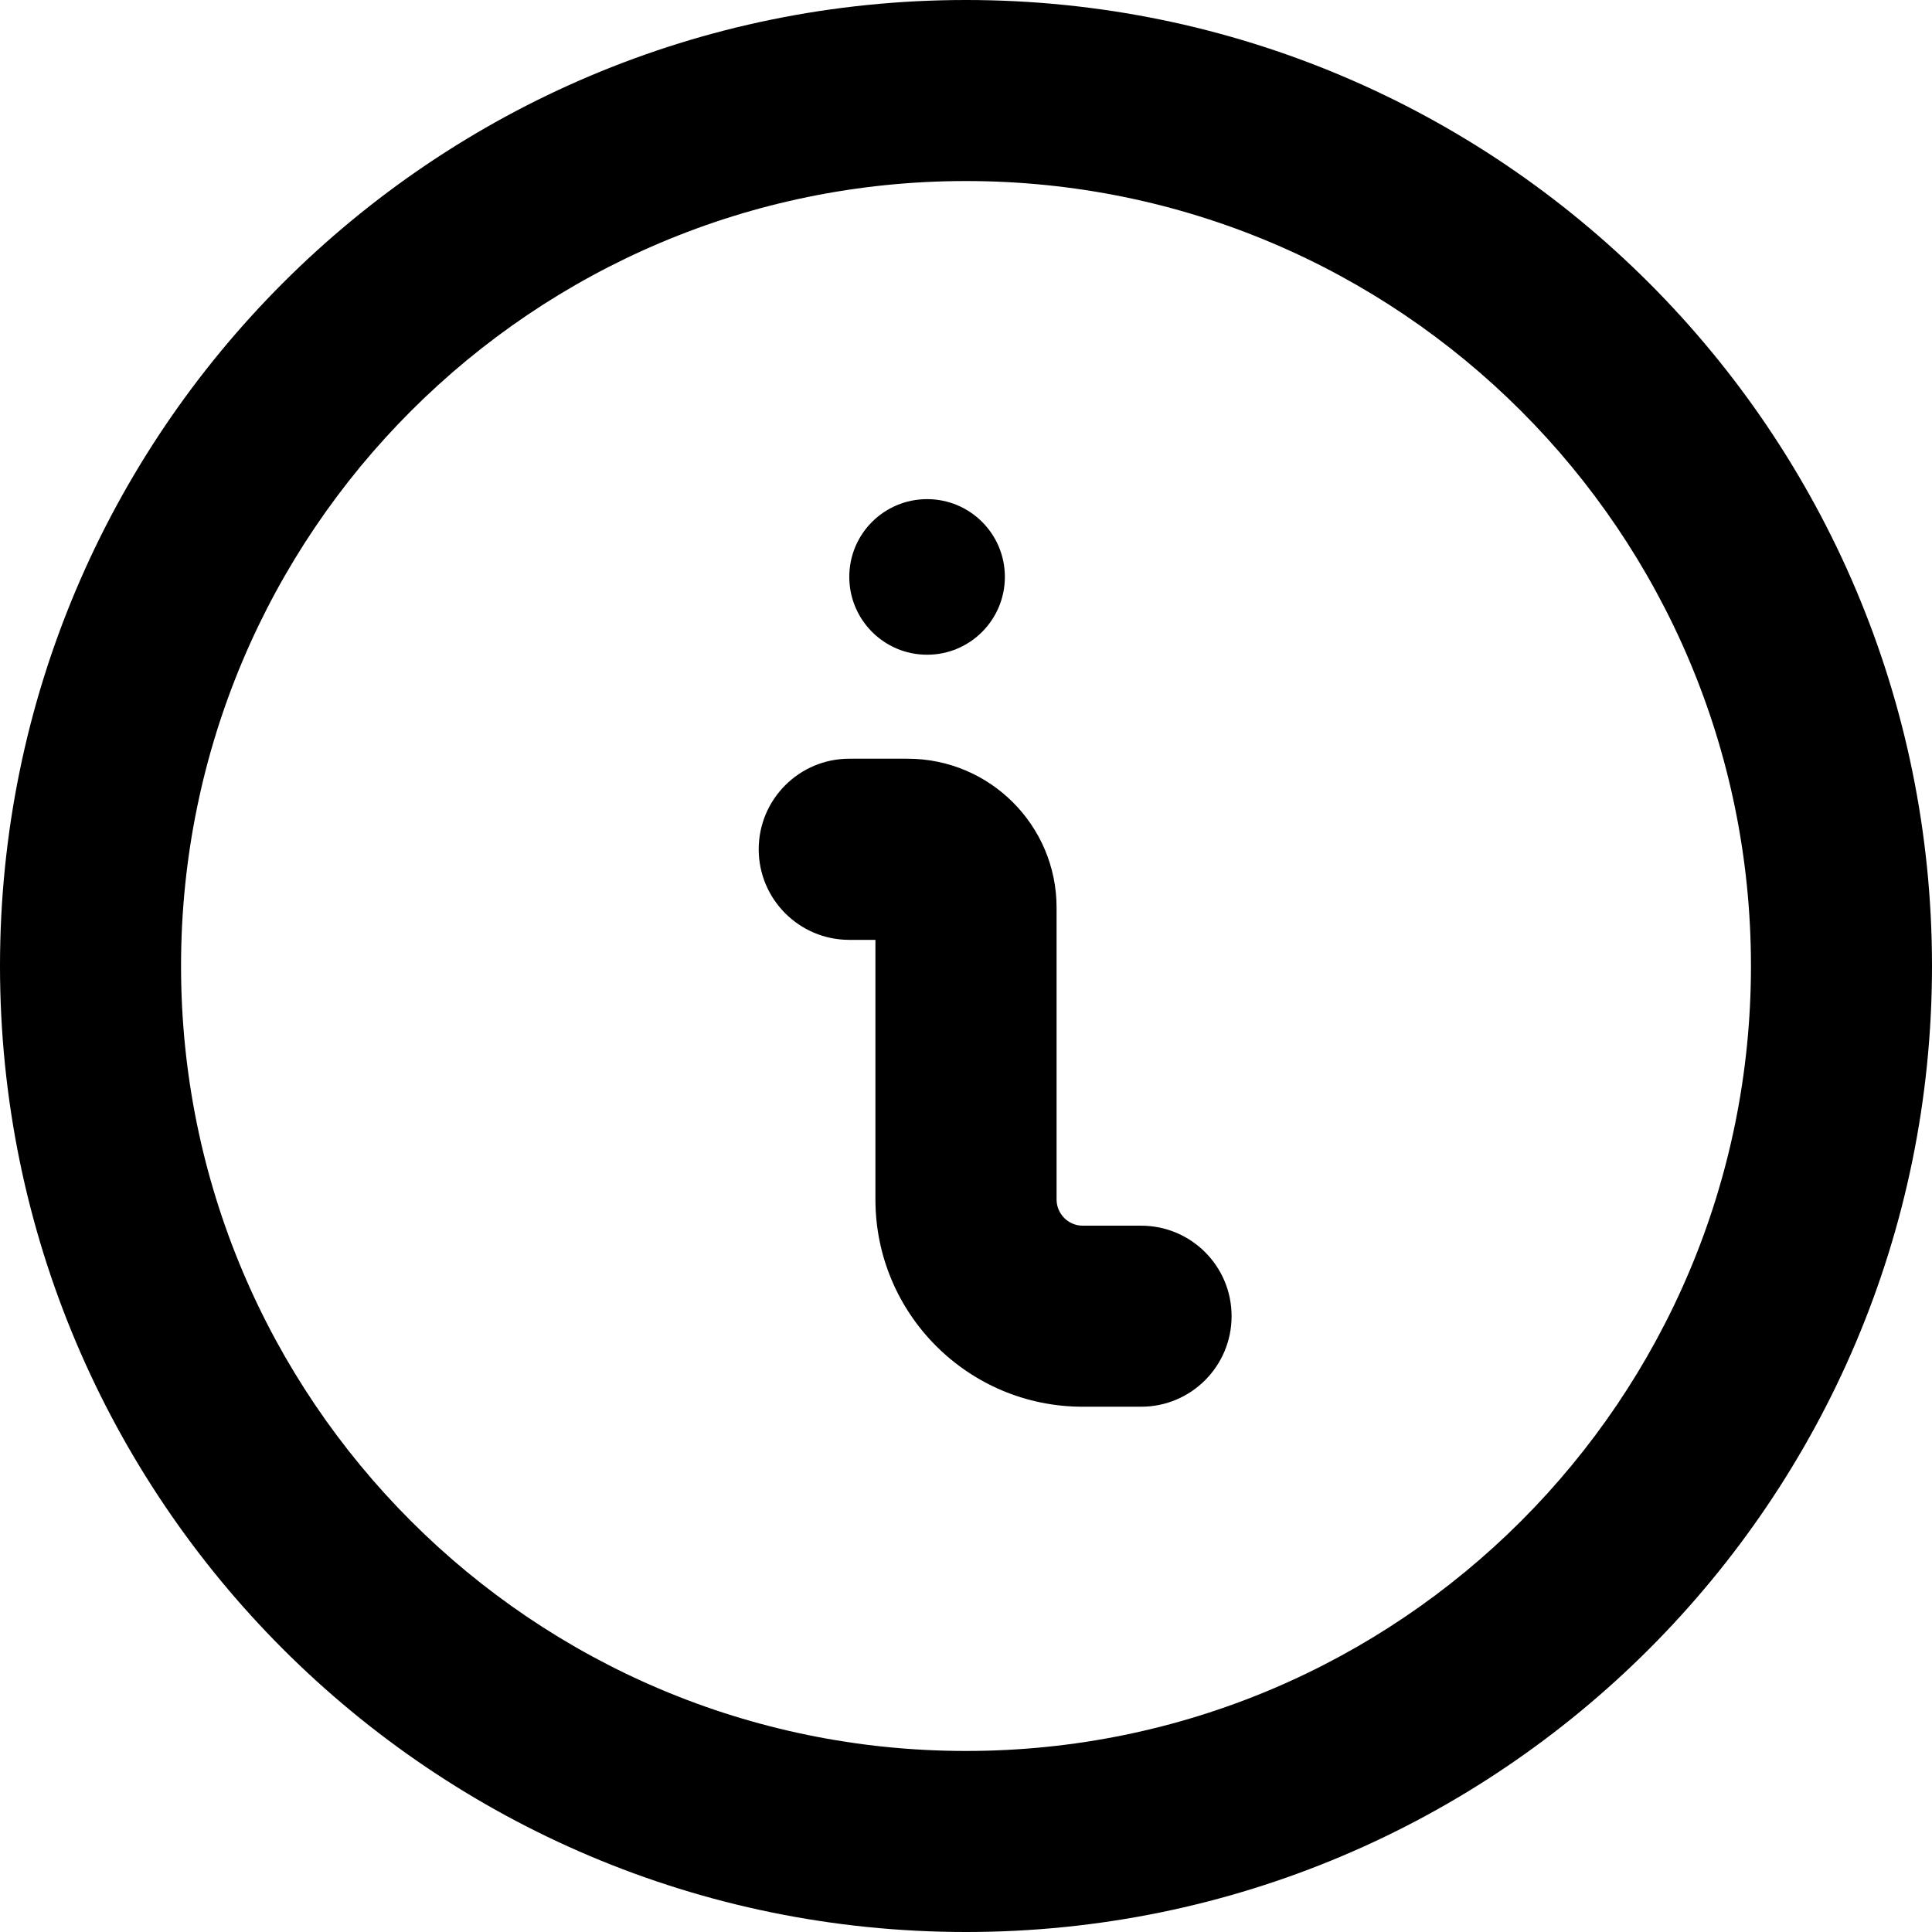
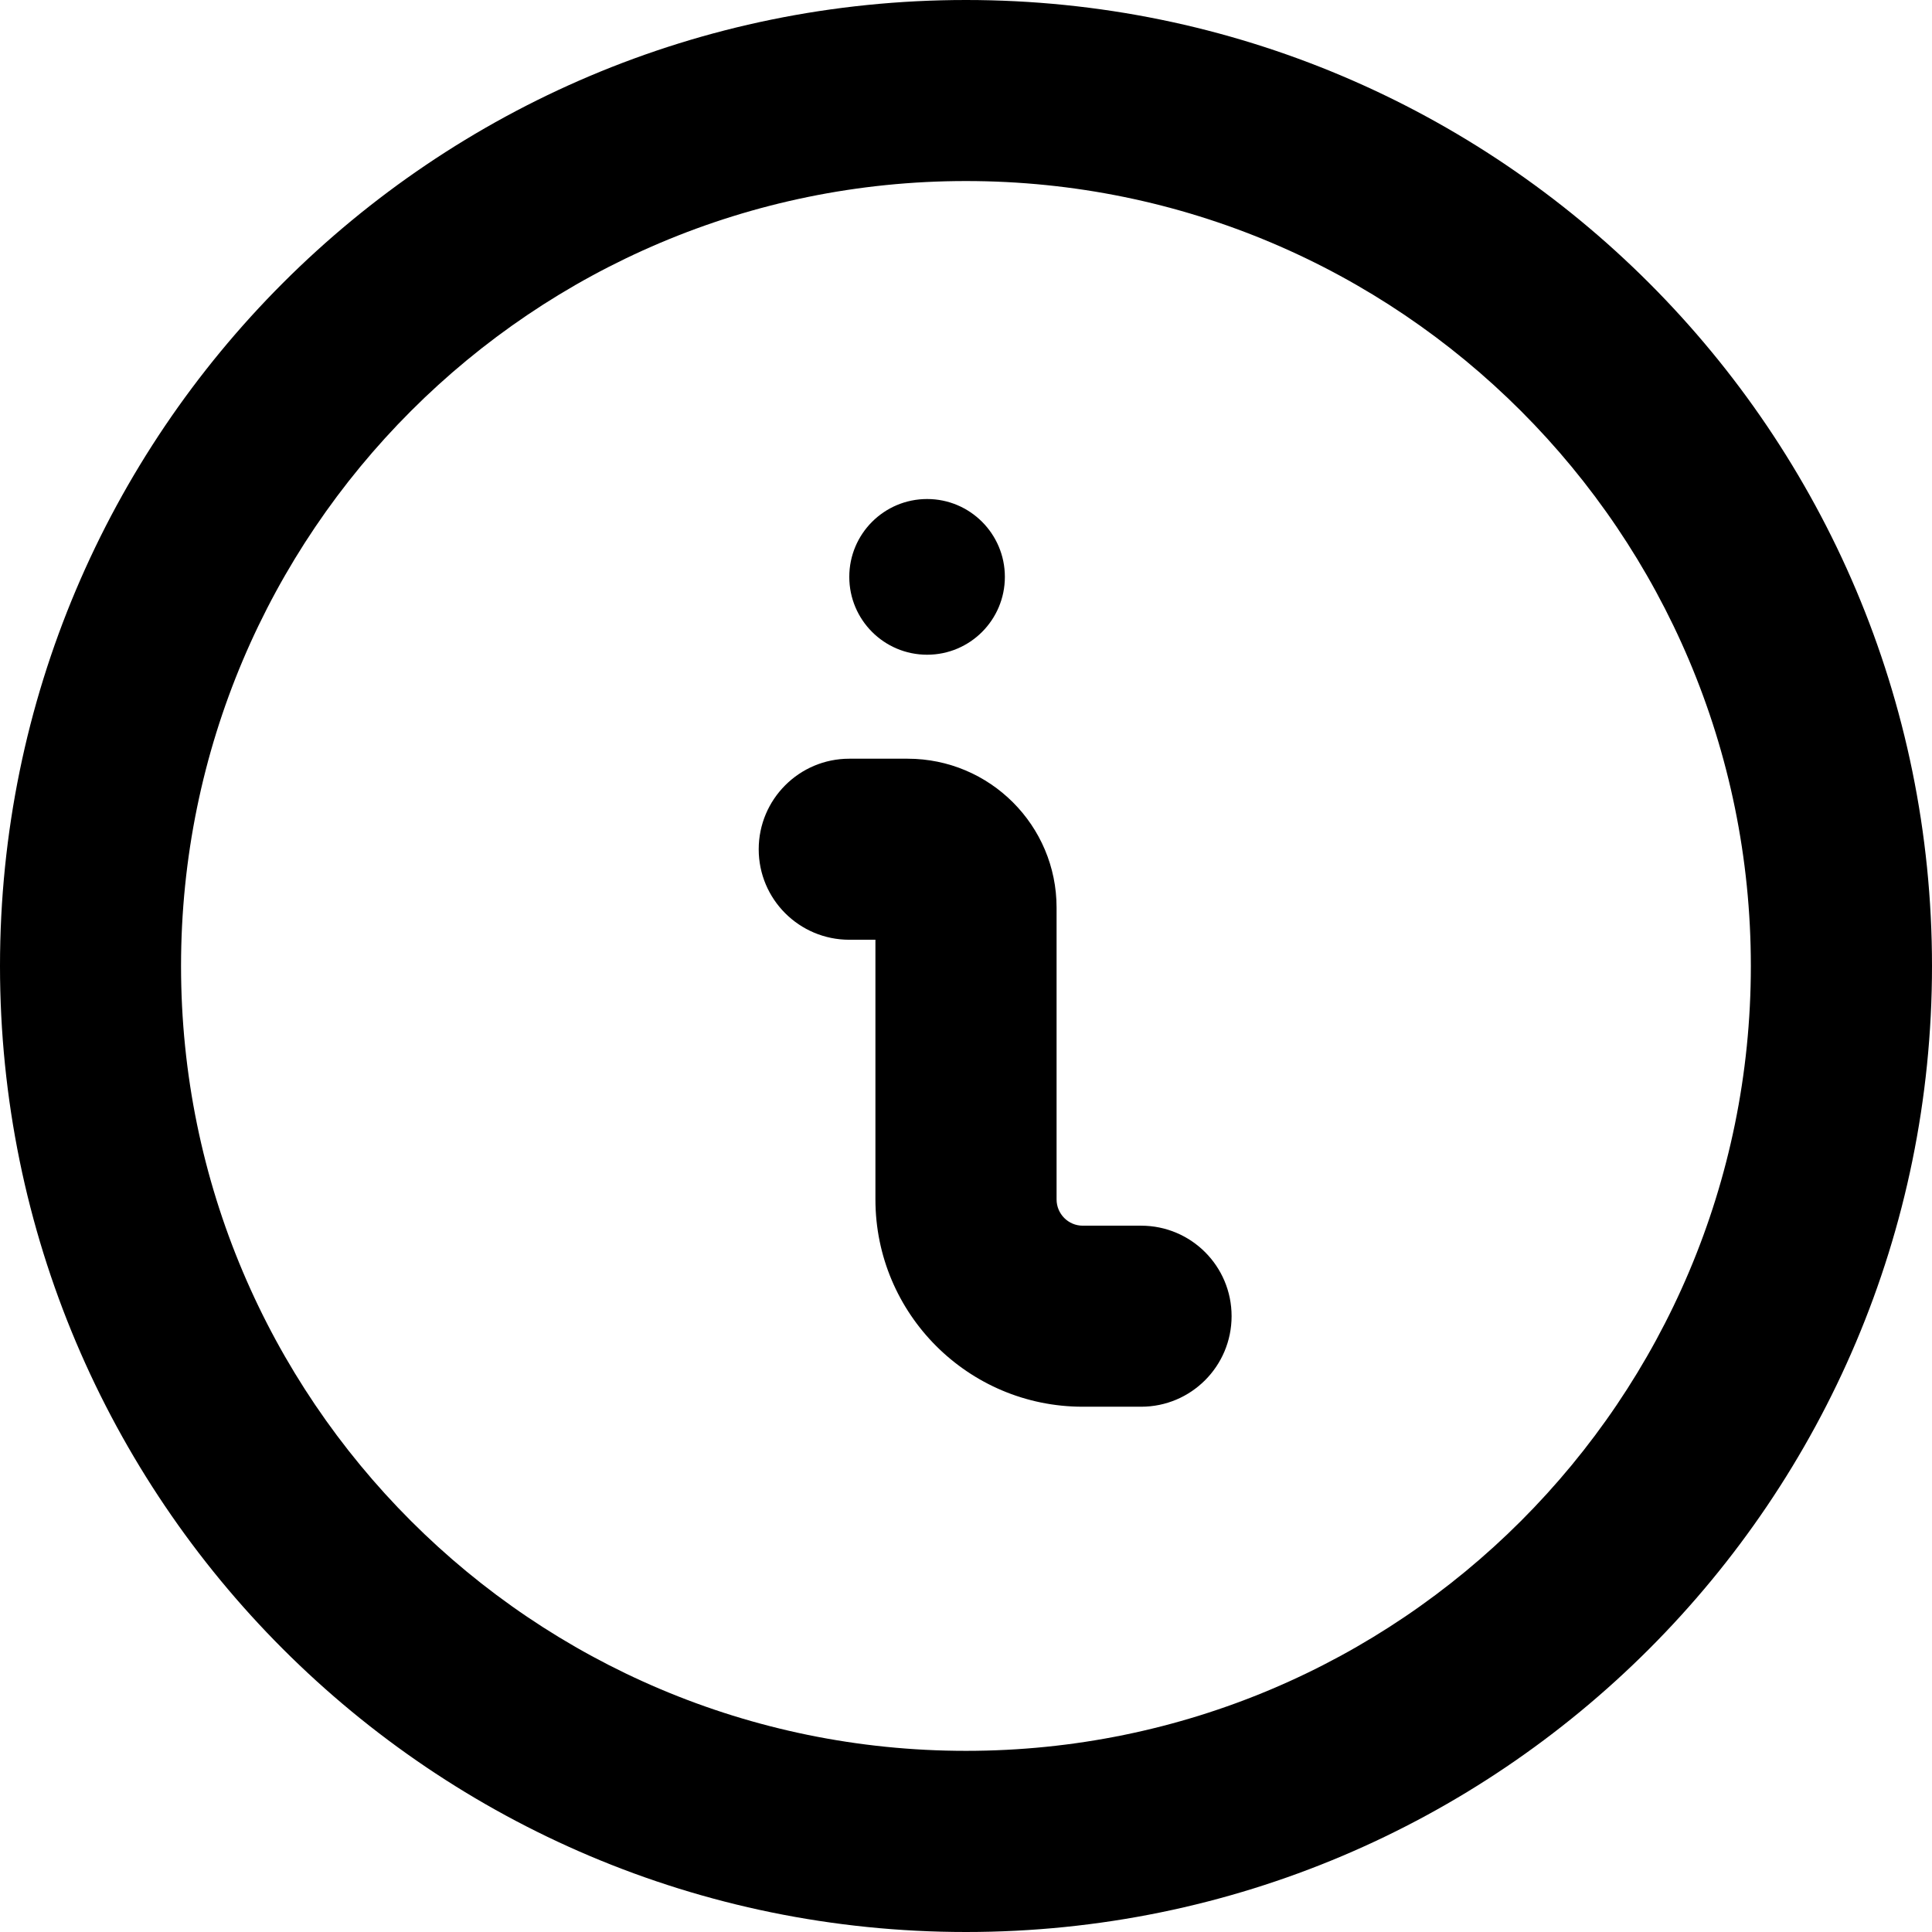
<svg xmlns="http://www.w3.org/2000/svg" width="17" height="17" viewBox="0 0 17 17" fill="none">
-   <path fill-rule="evenodd" clip-rule="evenodd" d="M1.593 8.5C1.593 4.686 4.686 1.593 8.5 1.593C12.315 1.593 15.407 4.686 15.407 8.5C15.407 12.315 12.315 15.407 8.5 15.407C4.686 15.407 1.593 12.315 1.593 8.5ZM8.5 0C3.806 0 0 3.806 0 8.5C0 13.194 3.806 17 8.5 17C13.194 17 17 13.194 17 8.5C17 3.806 13.194 0 8.5 0ZM7.473 6.676C7.033 6.676 6.676 7.033 6.676 7.473C6.676 7.913 7.033 8.27 7.473 8.27H7.703V10.554C7.703 11.562 8.52 12.378 9.527 12.378H10.041C10.481 12.378 10.837 12.021 10.837 11.581C10.837 11.141 10.481 10.785 10.041 10.785H9.527C9.4 10.785 9.297 10.681 9.297 10.554V7.986C9.297 7.263 8.71 6.676 7.986 6.676H7.473ZM8.158 5.761C8.536 5.761 8.842 5.454 8.842 5.076C8.842 4.698 8.536 4.392 8.158 4.392C7.779 4.392 7.473 4.698 7.473 5.076C7.473 5.454 7.779 5.761 8.158 5.761Z" fill="black" />
+   <path fill-rule="evenodd" clip-rule="evenodd" d="M1.593 8.5C1.593 4.686 4.686 1.593 8.5 1.593C12.314 1.593 15.406 4.686 15.406 8.5C15.406 12.314 12.314 15.406 8.5 15.406C4.686 15.406 1.593 12.314 1.593 8.5ZM8.5 0C3.806 0 0 3.806 0 8.5C0 13.194 3.806 17 8.5 17C13.194 17 17 13.194 17 8.5C17 3.806 13.194 0 8.5 0ZM7.473 6.676C7.033 6.676 6.676 7.033 6.676 7.473C6.676 7.913 7.033 8.269 7.473 8.269H7.703V10.554C7.703 11.561 8.52 12.378 9.527 12.378H10.041C10.481 12.378 10.837 12.021 10.837 11.581C10.837 11.141 10.481 10.785 10.041 10.785H9.527C9.4 10.785 9.297 10.681 9.297 10.554V7.986C9.297 7.263 8.71 6.676 7.986 6.676H7.473ZM8.158 5.761C8.536 5.761 8.842 5.454 8.842 5.076C8.842 4.698 8.536 4.391 8.158 4.391C7.779 4.391 7.473 4.698 7.473 5.076C7.473 5.454 7.779 5.761 8.158 5.761Z" fill="black" />
</svg>
